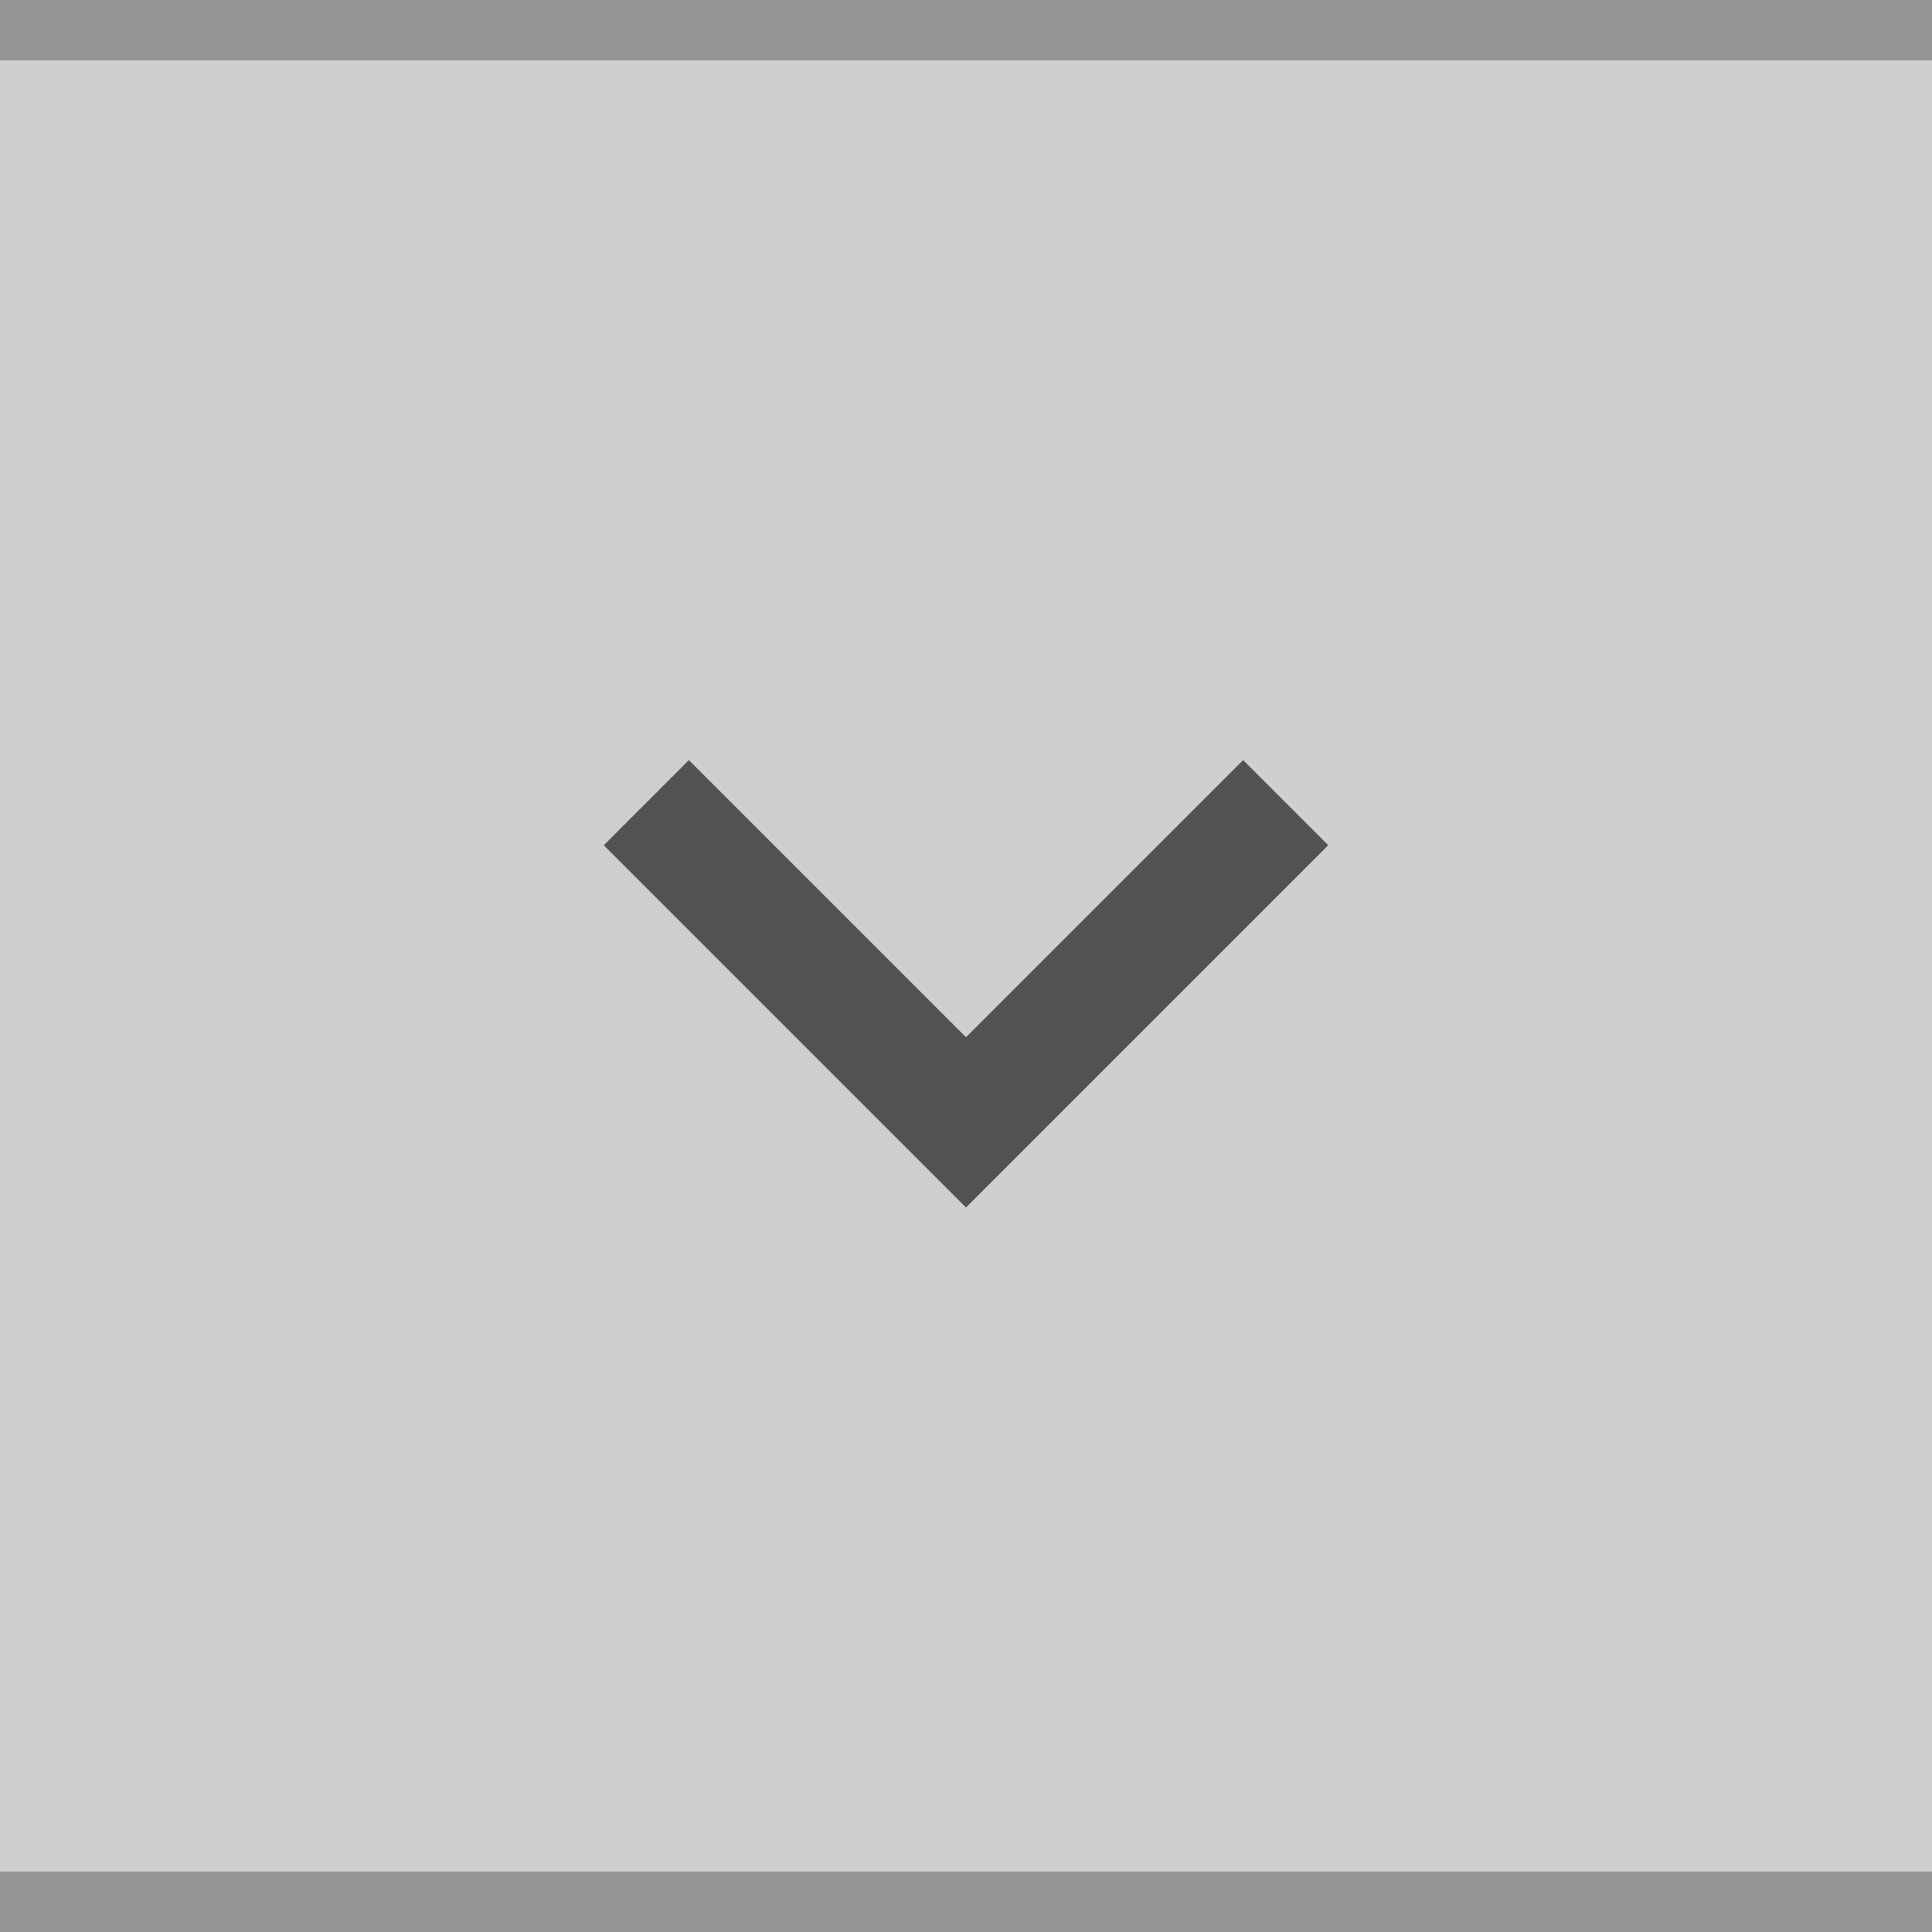
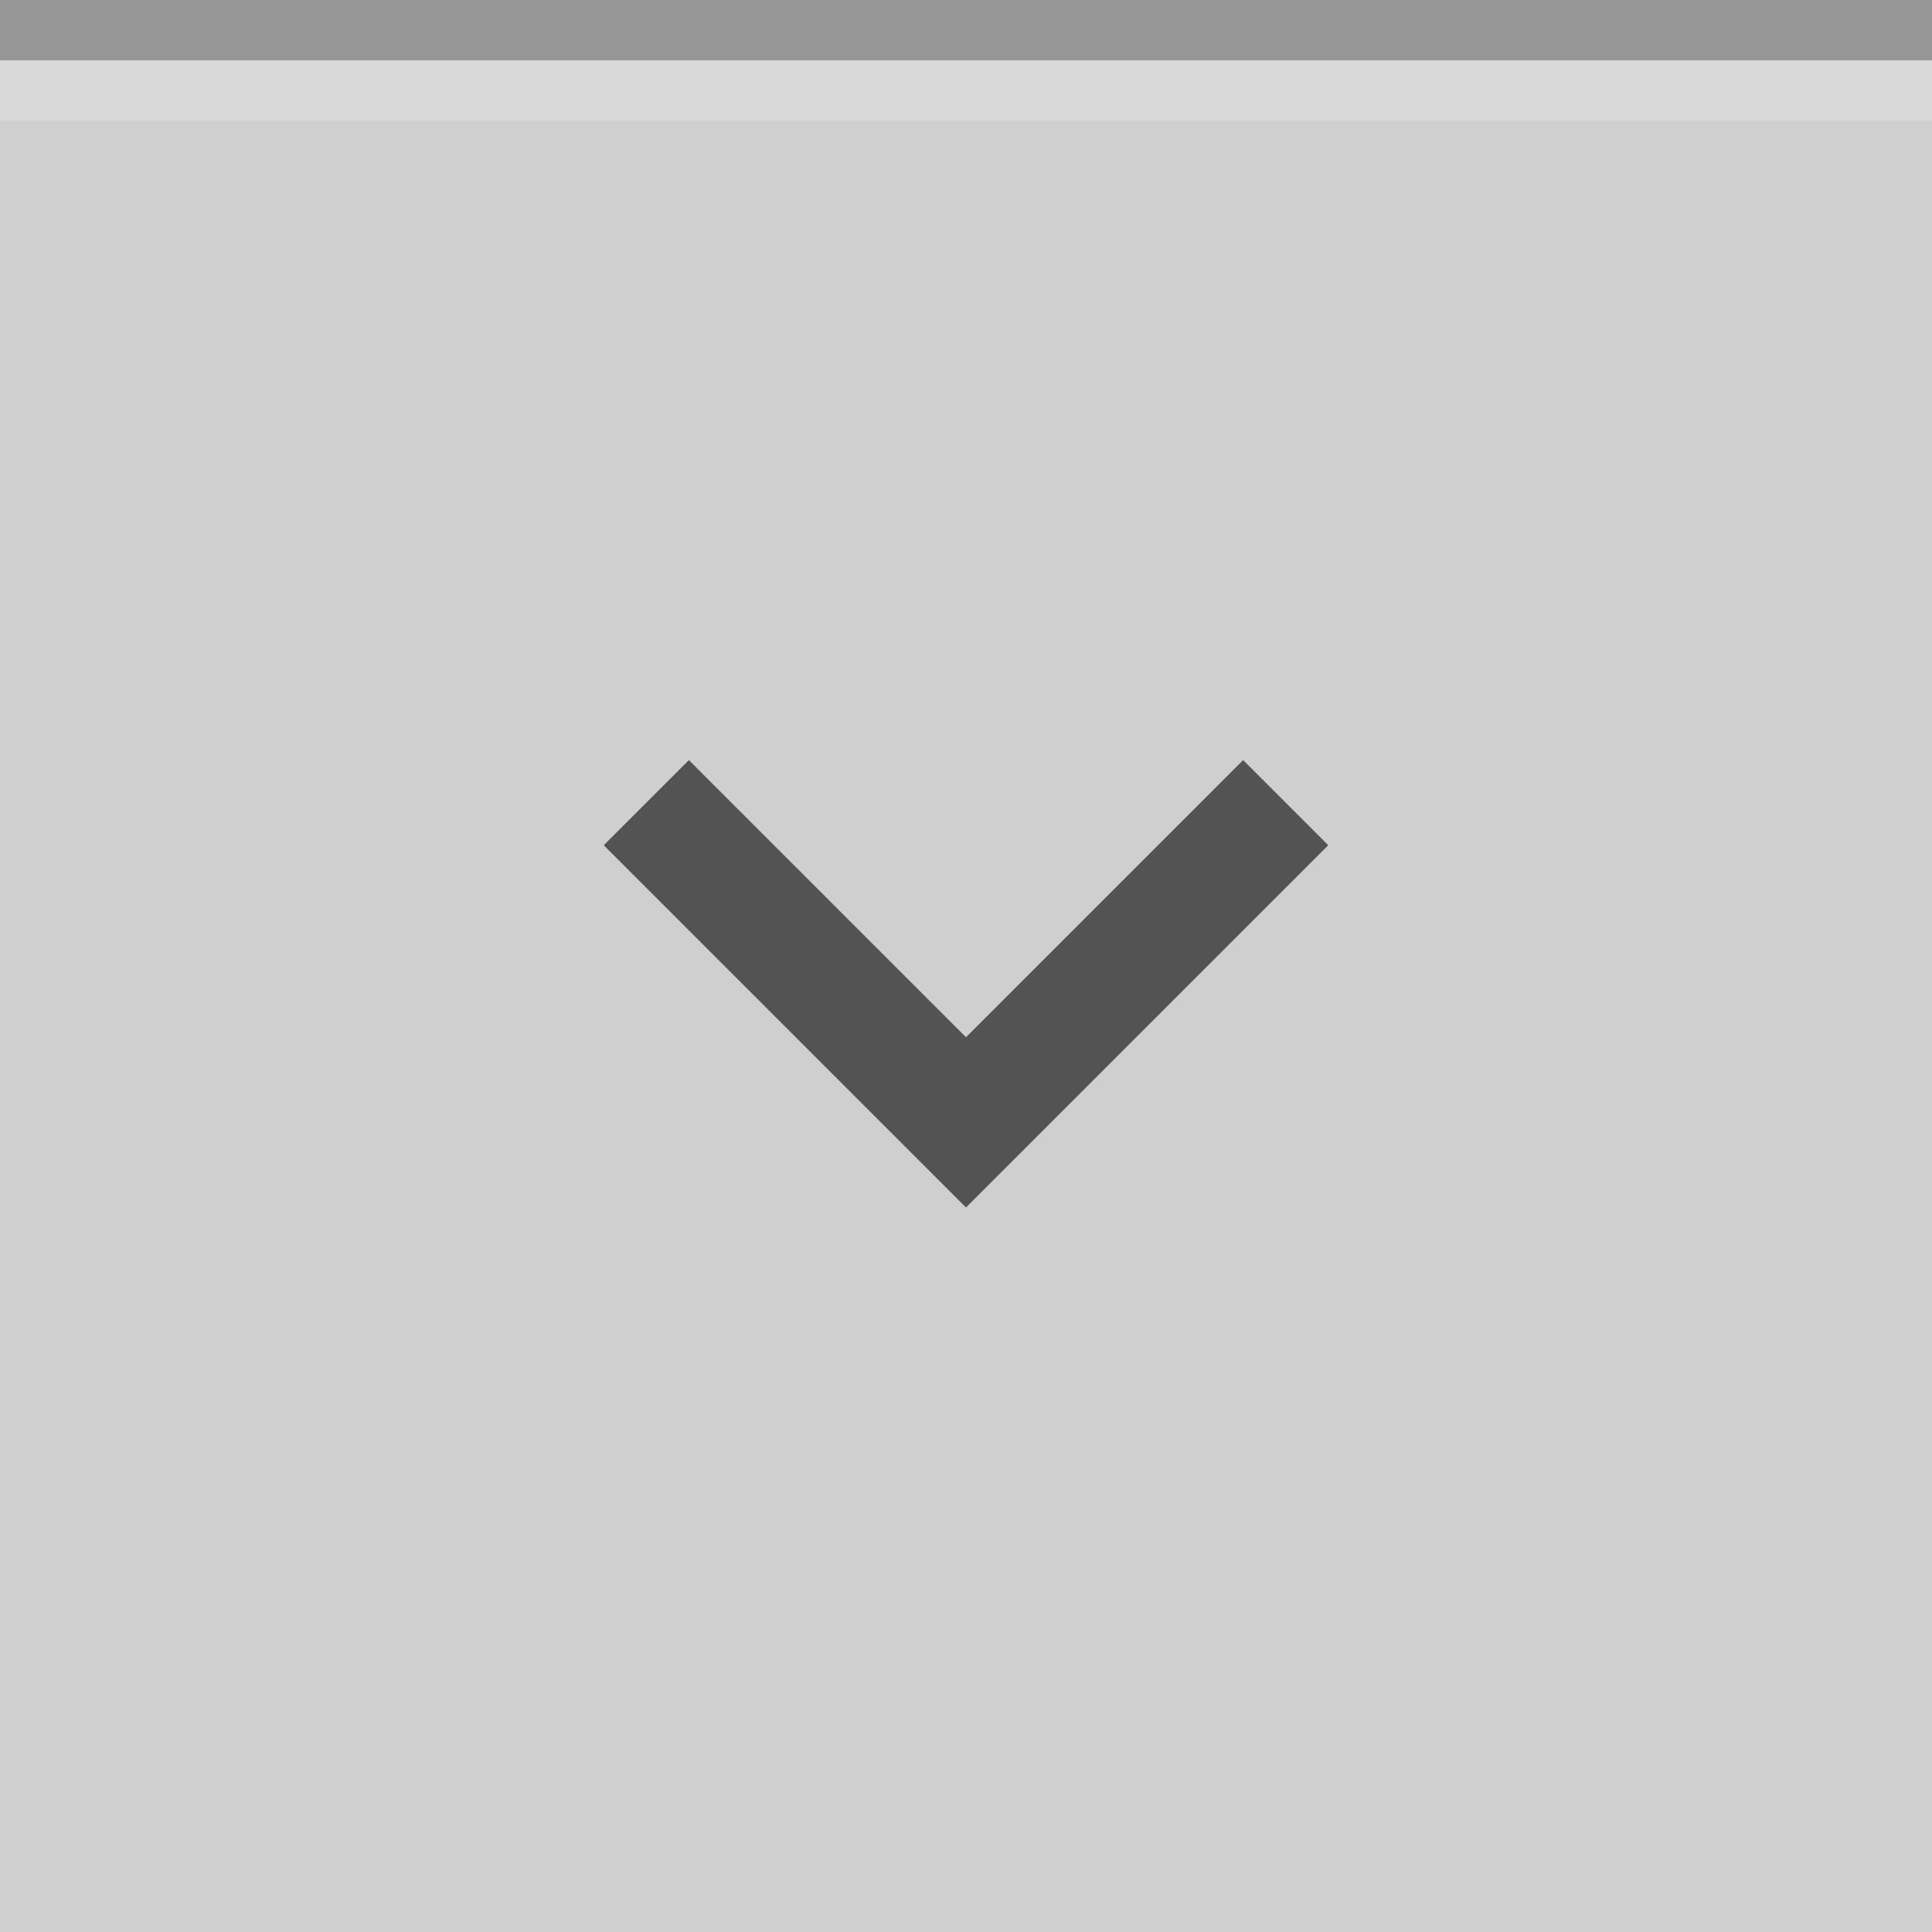
- <svg xmlns="http://www.w3.org/2000/svg" id="svg84" version="1.1" viewBox="0 0 32 32" height="32" width="32">
+ <svg xmlns="http://www.w3.org/2000/svg" width="32" height="32" viewBox="0 0 32 32" version="1.1" id="svg84">
  <defs id="defs88" />
-   <rect style="fill:#cfcfcf;fill-opacity:1" id="rect74" fill="#E0E0E0" height="32" width="32" />
-   <rect style="fill:#969696;fill-opacity:1" id="rect76" fill-opacity="0.4" fill="#FFFFFF" height="1" width="32" />
-   <g id="g82" opacity="0.6" fill="#000000">
-     <circle id="circle78" opacity="0" r="12" cy="16" cx="16" />
-     <path id="path80" d="m22 14-1.41-1.41-4.59 4.59-4.59-4.59-1.41 1.41l6 6z" />
+   <rect width="32" height="32" fill="#E0E0E0" id="rect74" style="fill:#cfcfcf;fill-opacity:1" />
+   <rect width="32" height="1" fill="#FFFFFF" fill-opacity="0.4" id="rect76" style="fill:#969696;fill-opacity:1" />
+   <g fill="#000000" opacity="0.6" id="g82">
+     <circle cx="16" cy="16" r="12" opacity="0" id="circle78" />
+     <path d="m22 14-1.41-1.41-4.59 4.59-4.59-4.59-1.41 1.41l6 6z" id="path80" />
  </g>
-   <rect y="31" x="0" width="32" height="1" fill="#FFFFFF" fill-opacity="0.4" id="rect112" style="fill:#969696;fill-opacity:1" />
+   <rect width="32" height="1" id="rect4-3" x="0" y="1" style="opacity:0.2;fill:#ffffff;fill-opacity:1;stroke-width:4" />
</svg>
